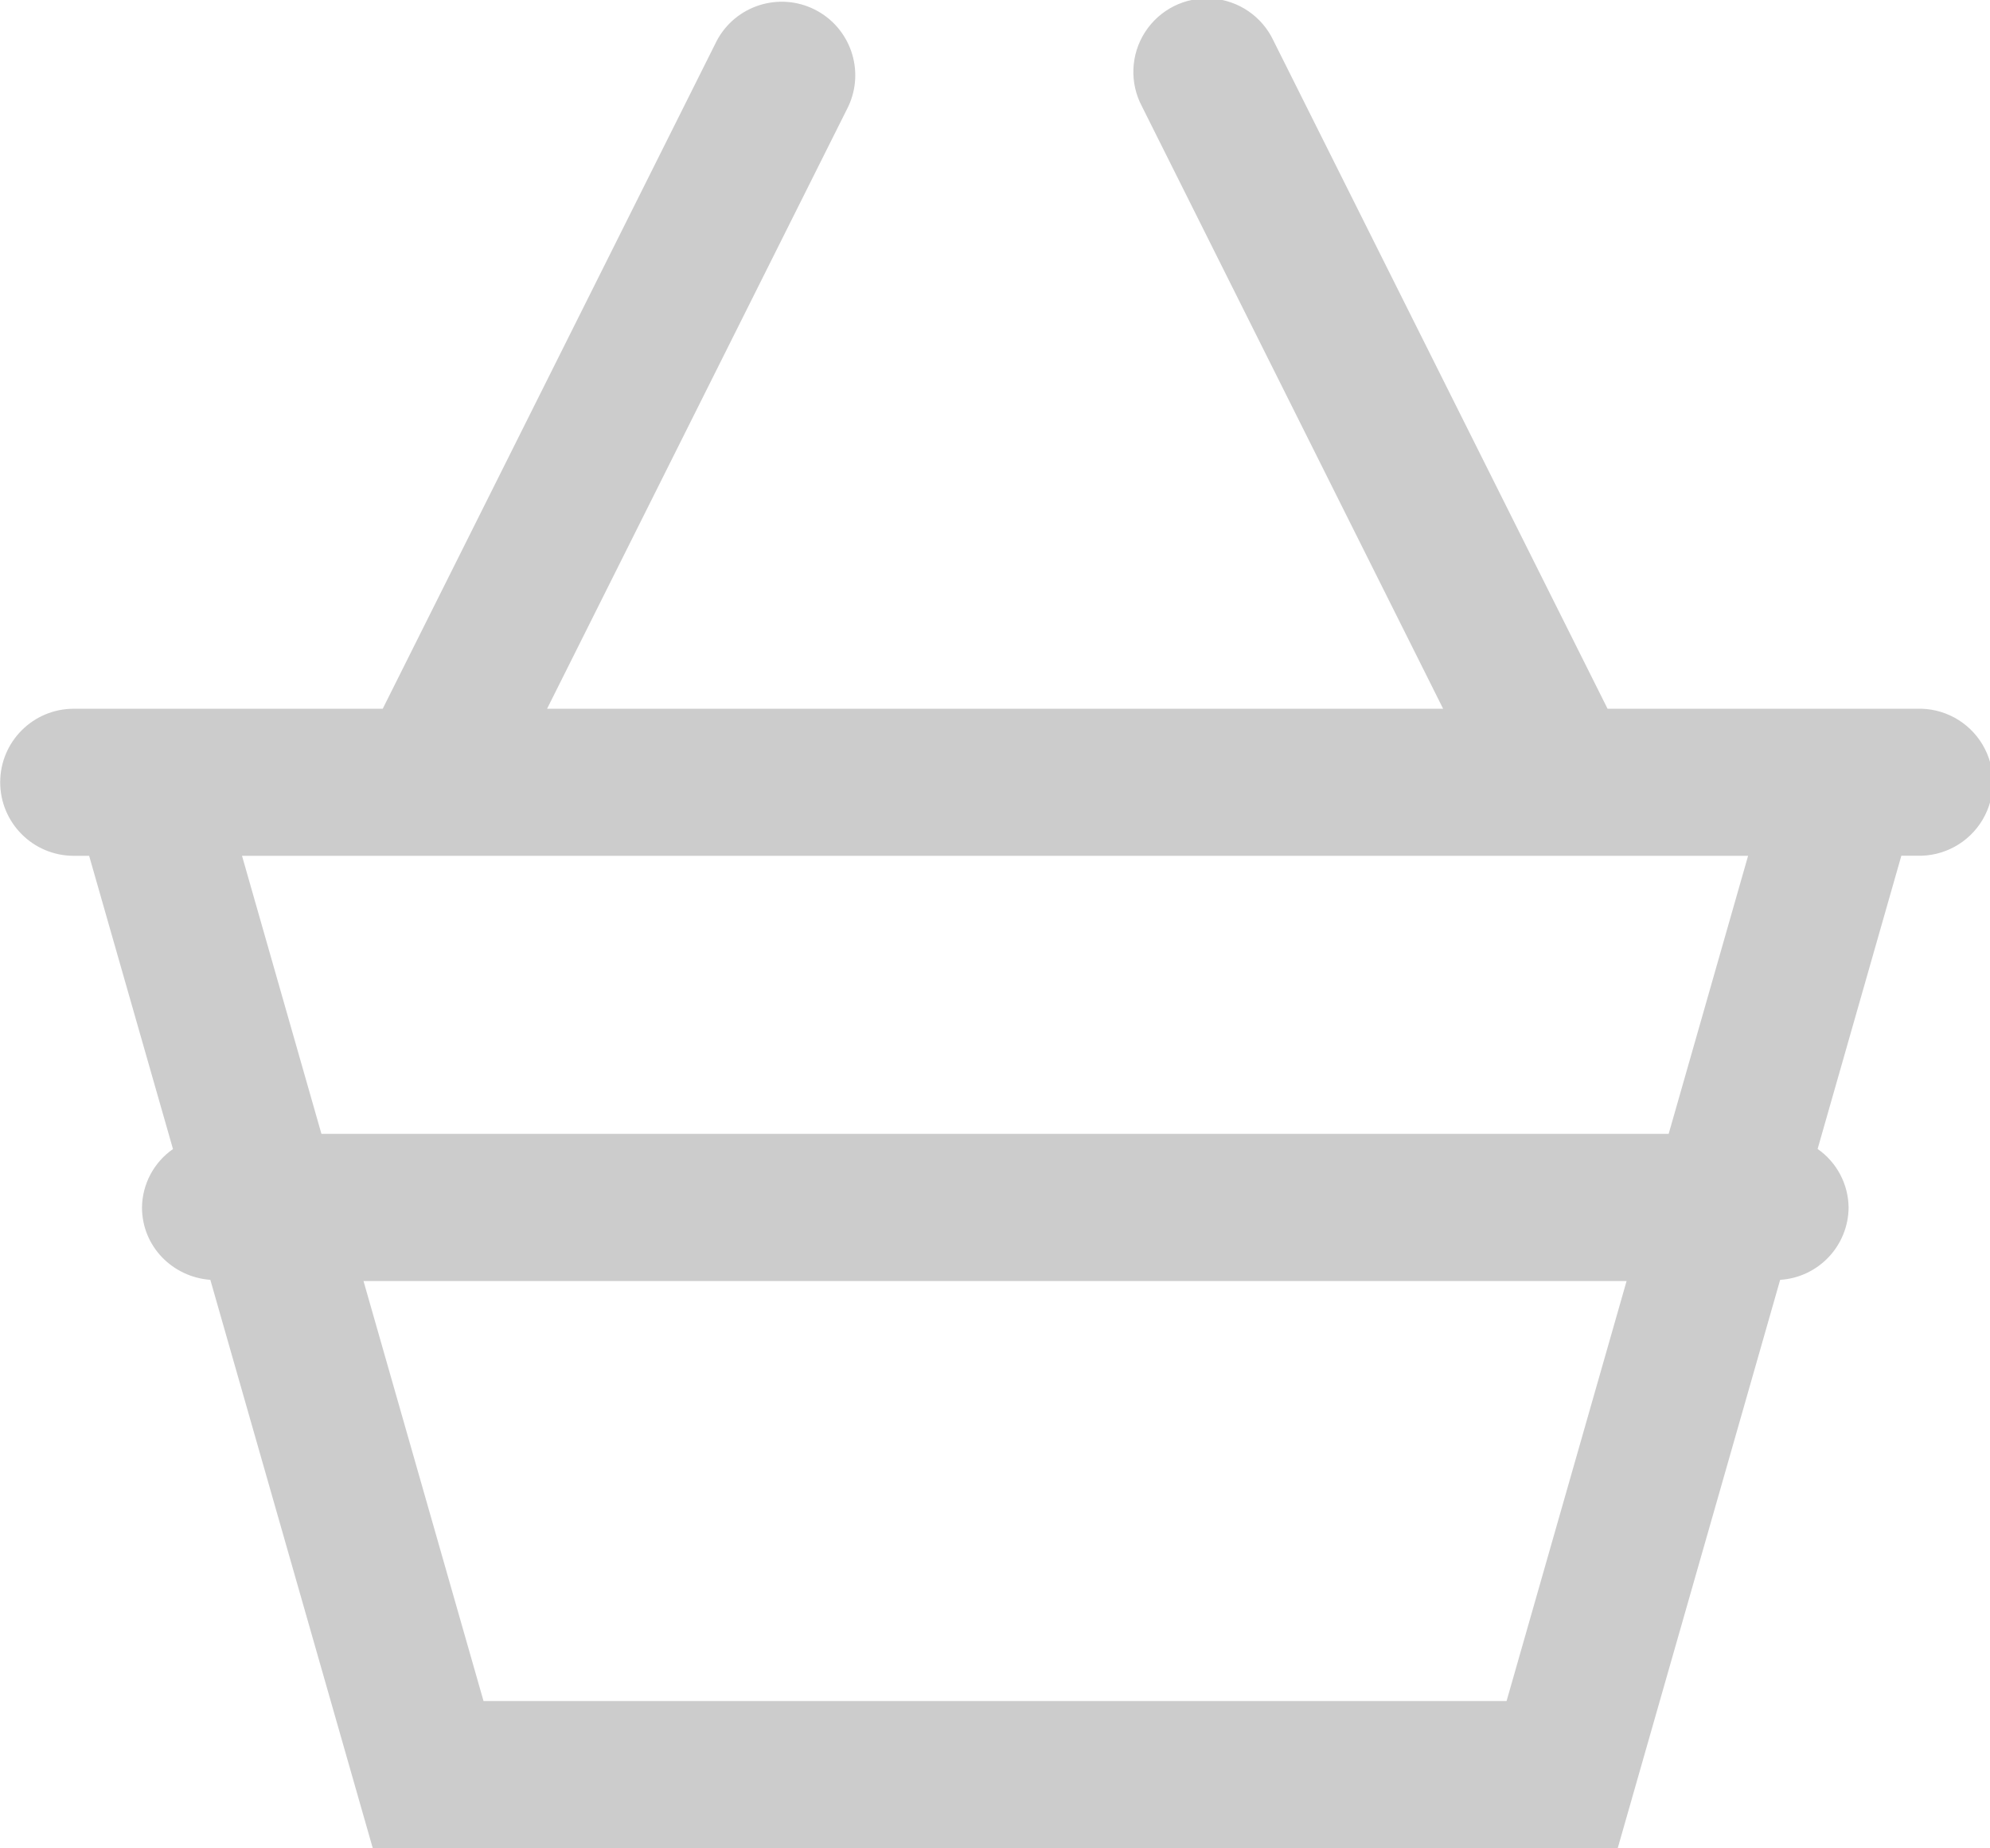
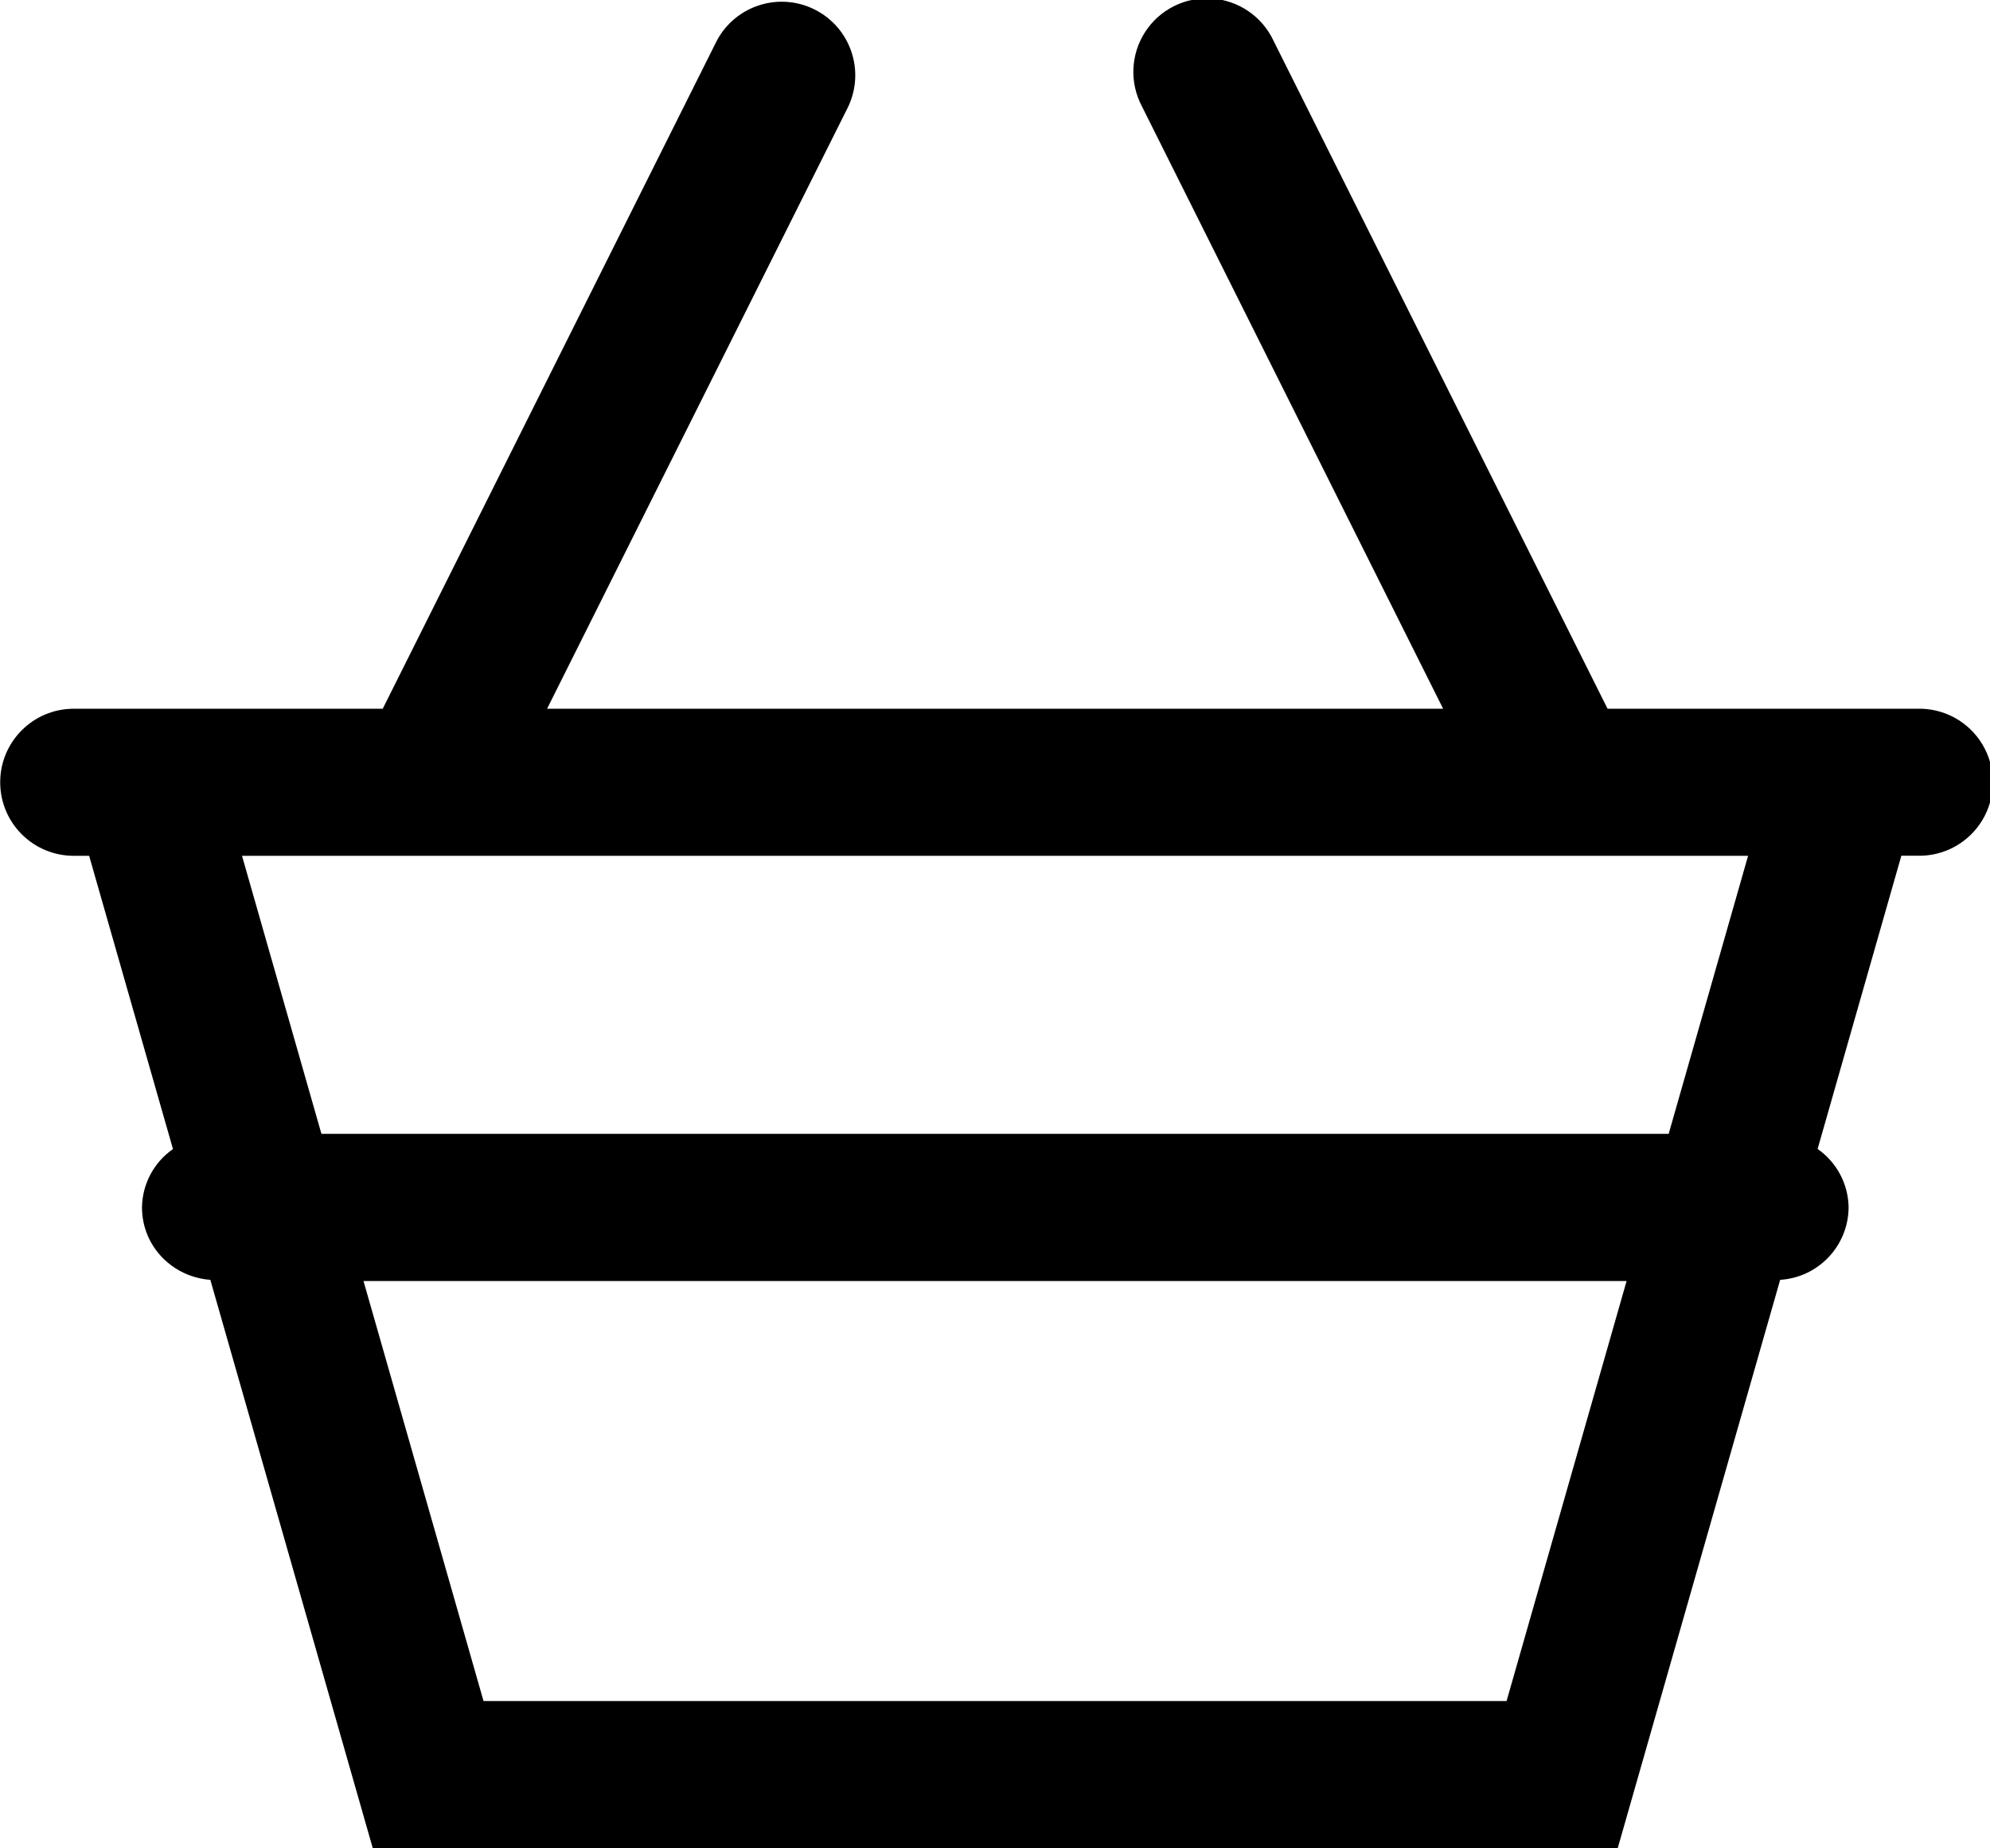
<svg xmlns="http://www.w3.org/2000/svg" width="20.294" height="18.849" viewBox="264.205 370.961 20.294 18.849">
-   <path fill="#ccc" d="M283.75 378.19h-3.151l-3.407-6.814a.75.75 0 1 0-1.341.671l3.071 6.143h-9.138l3.072-6.143a.75.75 0 0 0-1.341-.671l-3.407 6.814h-3.151a.75.75 0 0 0 0 1.5h.157l.855 2.991a.737.737 0 0 0-.316.595c0 .396.309.71.697.739l1.656 5.795h12.697l1.656-5.795a.745.745 0 0 0 .698-.739.738.738 0 0 0-.316-.596l.854-2.991h.157a.75.75 0 1 0-.002-1.499zm-4.181 10.121h-10.433l-1.224-4.284h12.881l-1.224 4.284zm1.653-5.785h-13.739l-.81-2.836h15.359l-.81 2.836z" />
+   <path d="M283.75 378.19h-3.151l-3.407-6.814a.75.75 0 1 0-1.341.671l3.071 6.143h-9.138l3.072-6.143a.75.75 0 0 0-1.341-.671l-3.407 6.814h-3.151a.75.75 0 0 0 0 1.5h.157l.855 2.991a.737.737 0 0 0-.316.595c0 .396.309.71.697.739l1.656 5.795h12.697l1.656-5.795a.745.745 0 0 0 .698-.739.738.738 0 0 0-.316-.596l.854-2.991h.157a.75.75 0 1 0-.002-1.499zm-4.181 10.121h-10.433l-1.224-4.284h12.881l-1.224 4.284zm1.653-5.785h-13.739l-.81-2.836h15.359l-.81 2.836z" />
</svg>
